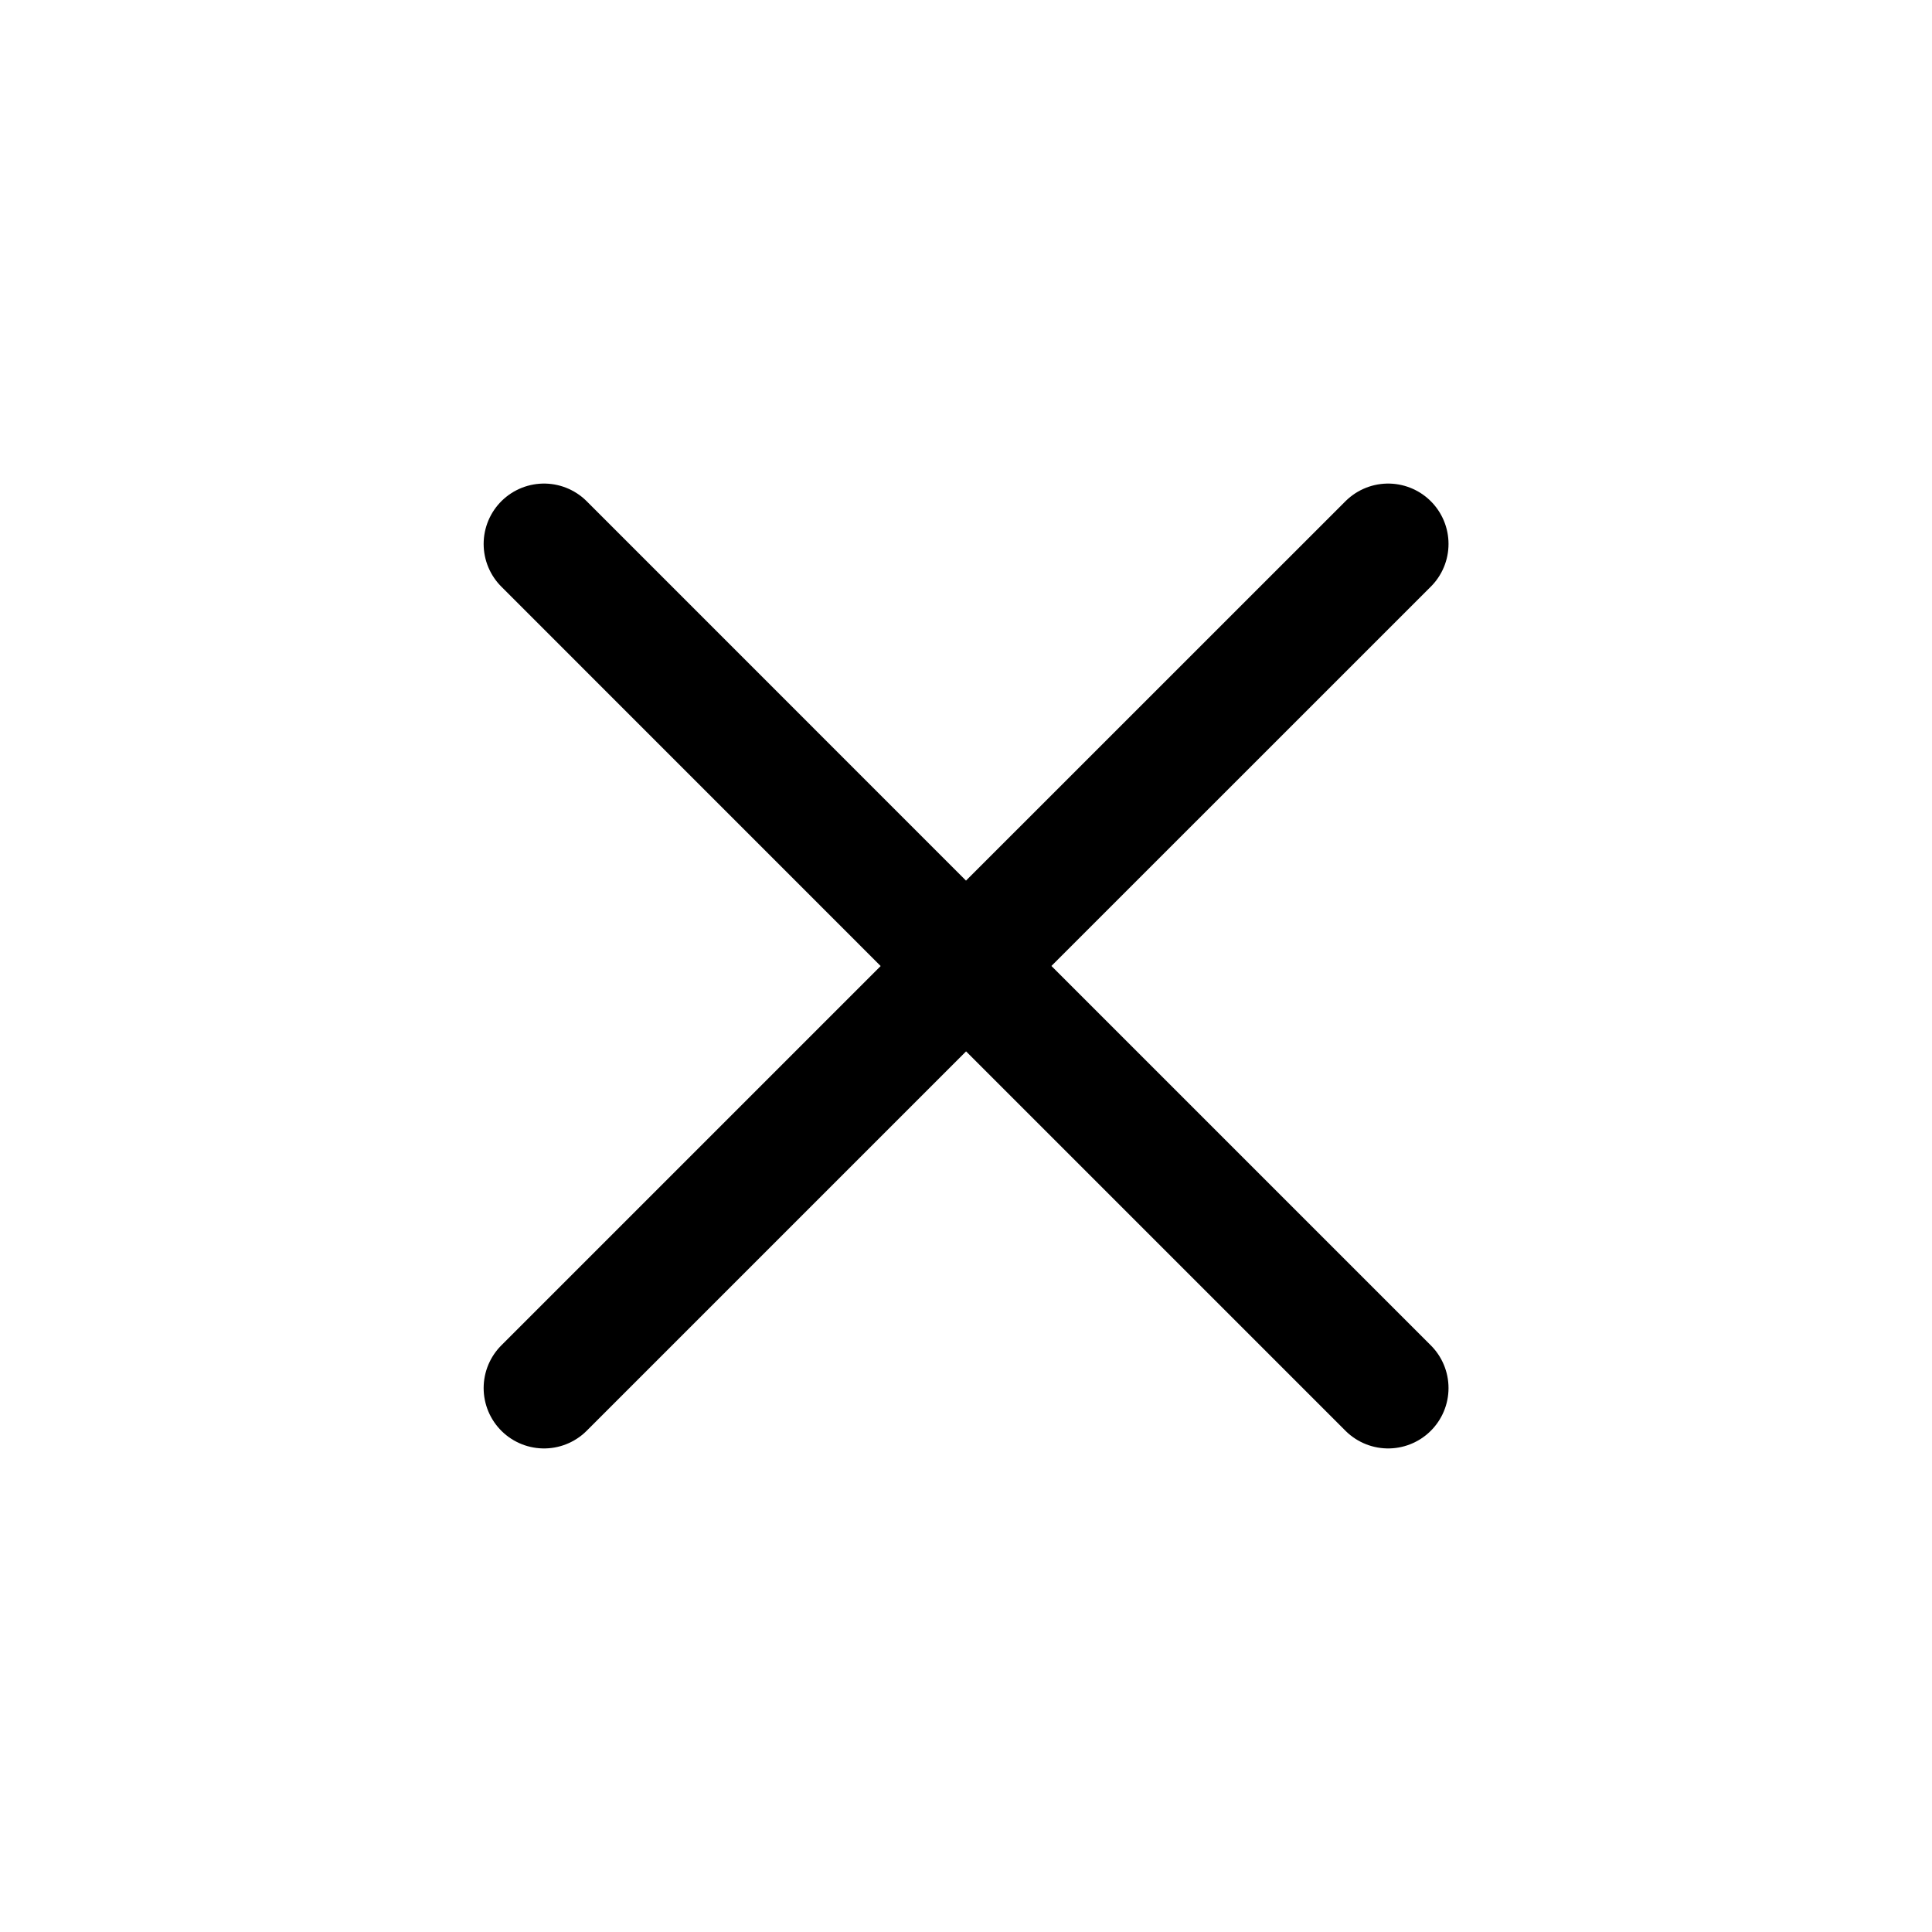
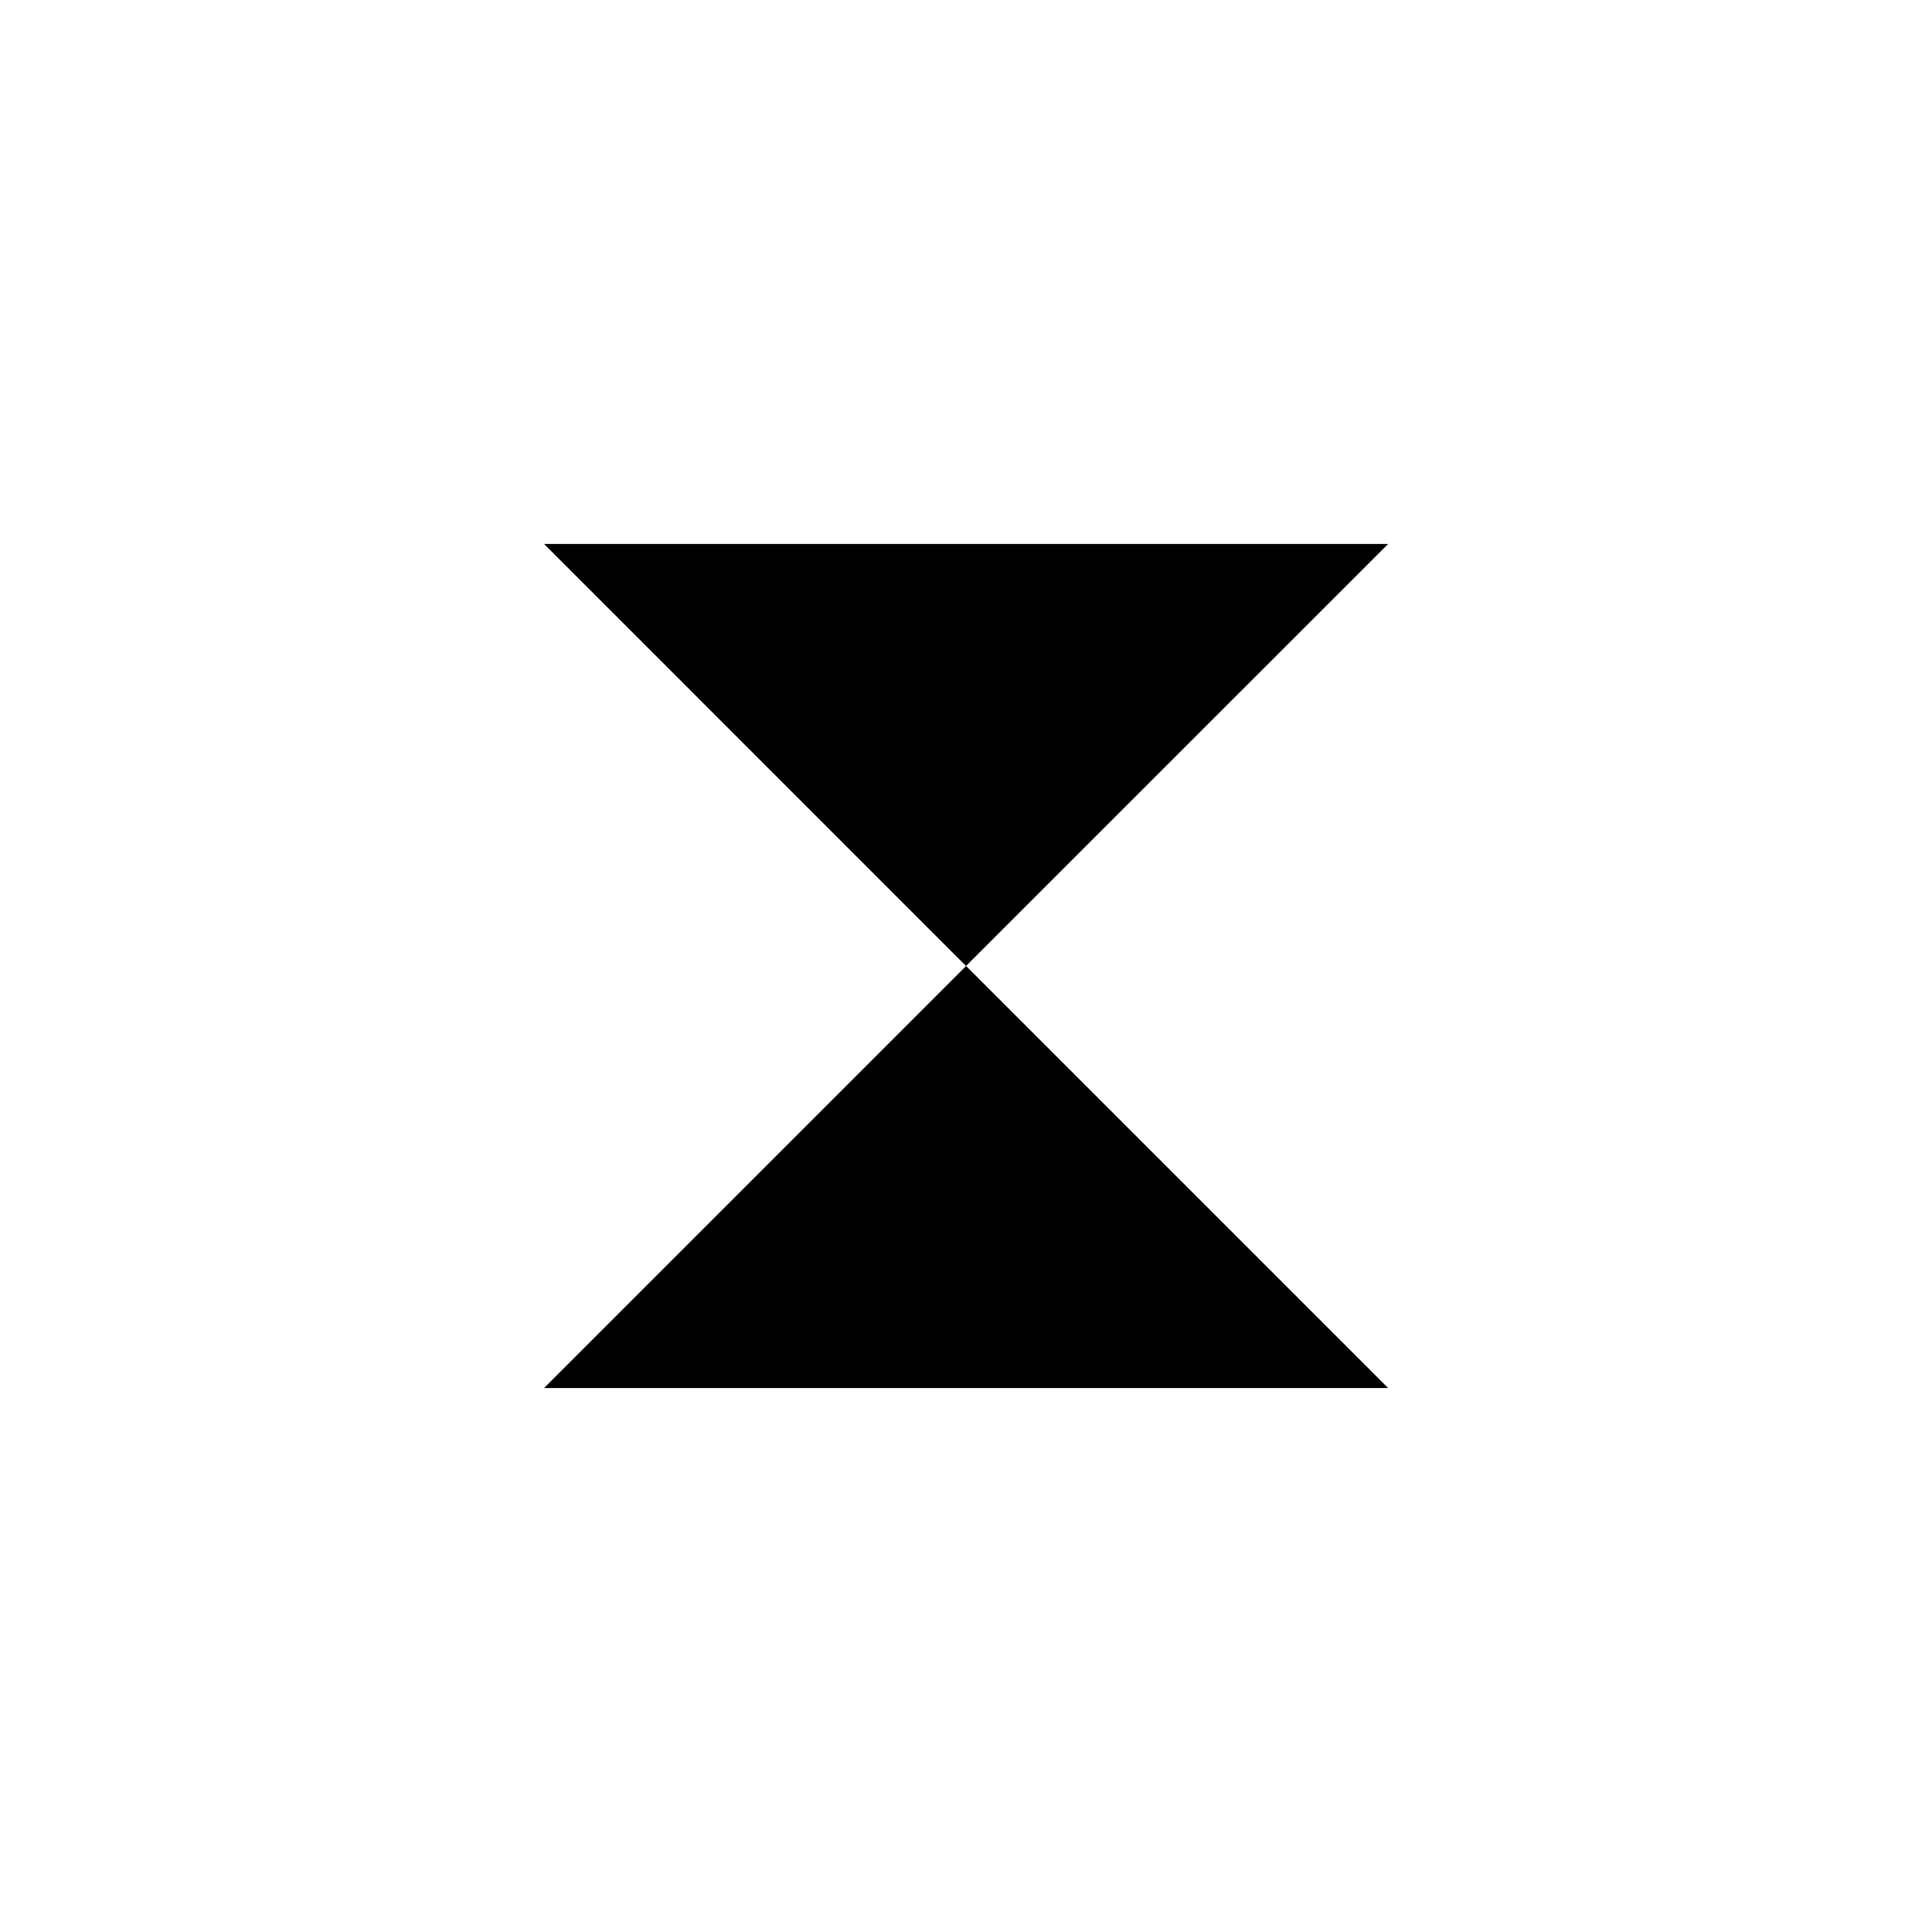
- <svg xmlns="http://www.w3.org/2000/svg" width="24" height="24" viewBox="0 0 24 24" fill="none">
+ <svg xmlns="http://www.w3.org/2000/svg" width="24" height="24" viewBox="0 0 24 24" fill="">
  <g id="iconoir:cancel">
-     <path id="Vector" d="M6.758 17.243L12.001 12L17.244 17.243M17.244 6.757L12 12L6.758 6.757" stroke="black" stroke-width="1.5" stroke-linecap="round" stroke-linejoin="round" />
+     <path id="Vector" d="M6.758 17.243L12.001 12L17.244 17.243M17.244 6.757L12 12L6.758 6.757" stroke="" stroke-width="2.5" stroke-linecap="round" stroke-linejoin="round" />
  </g>
</svg>
